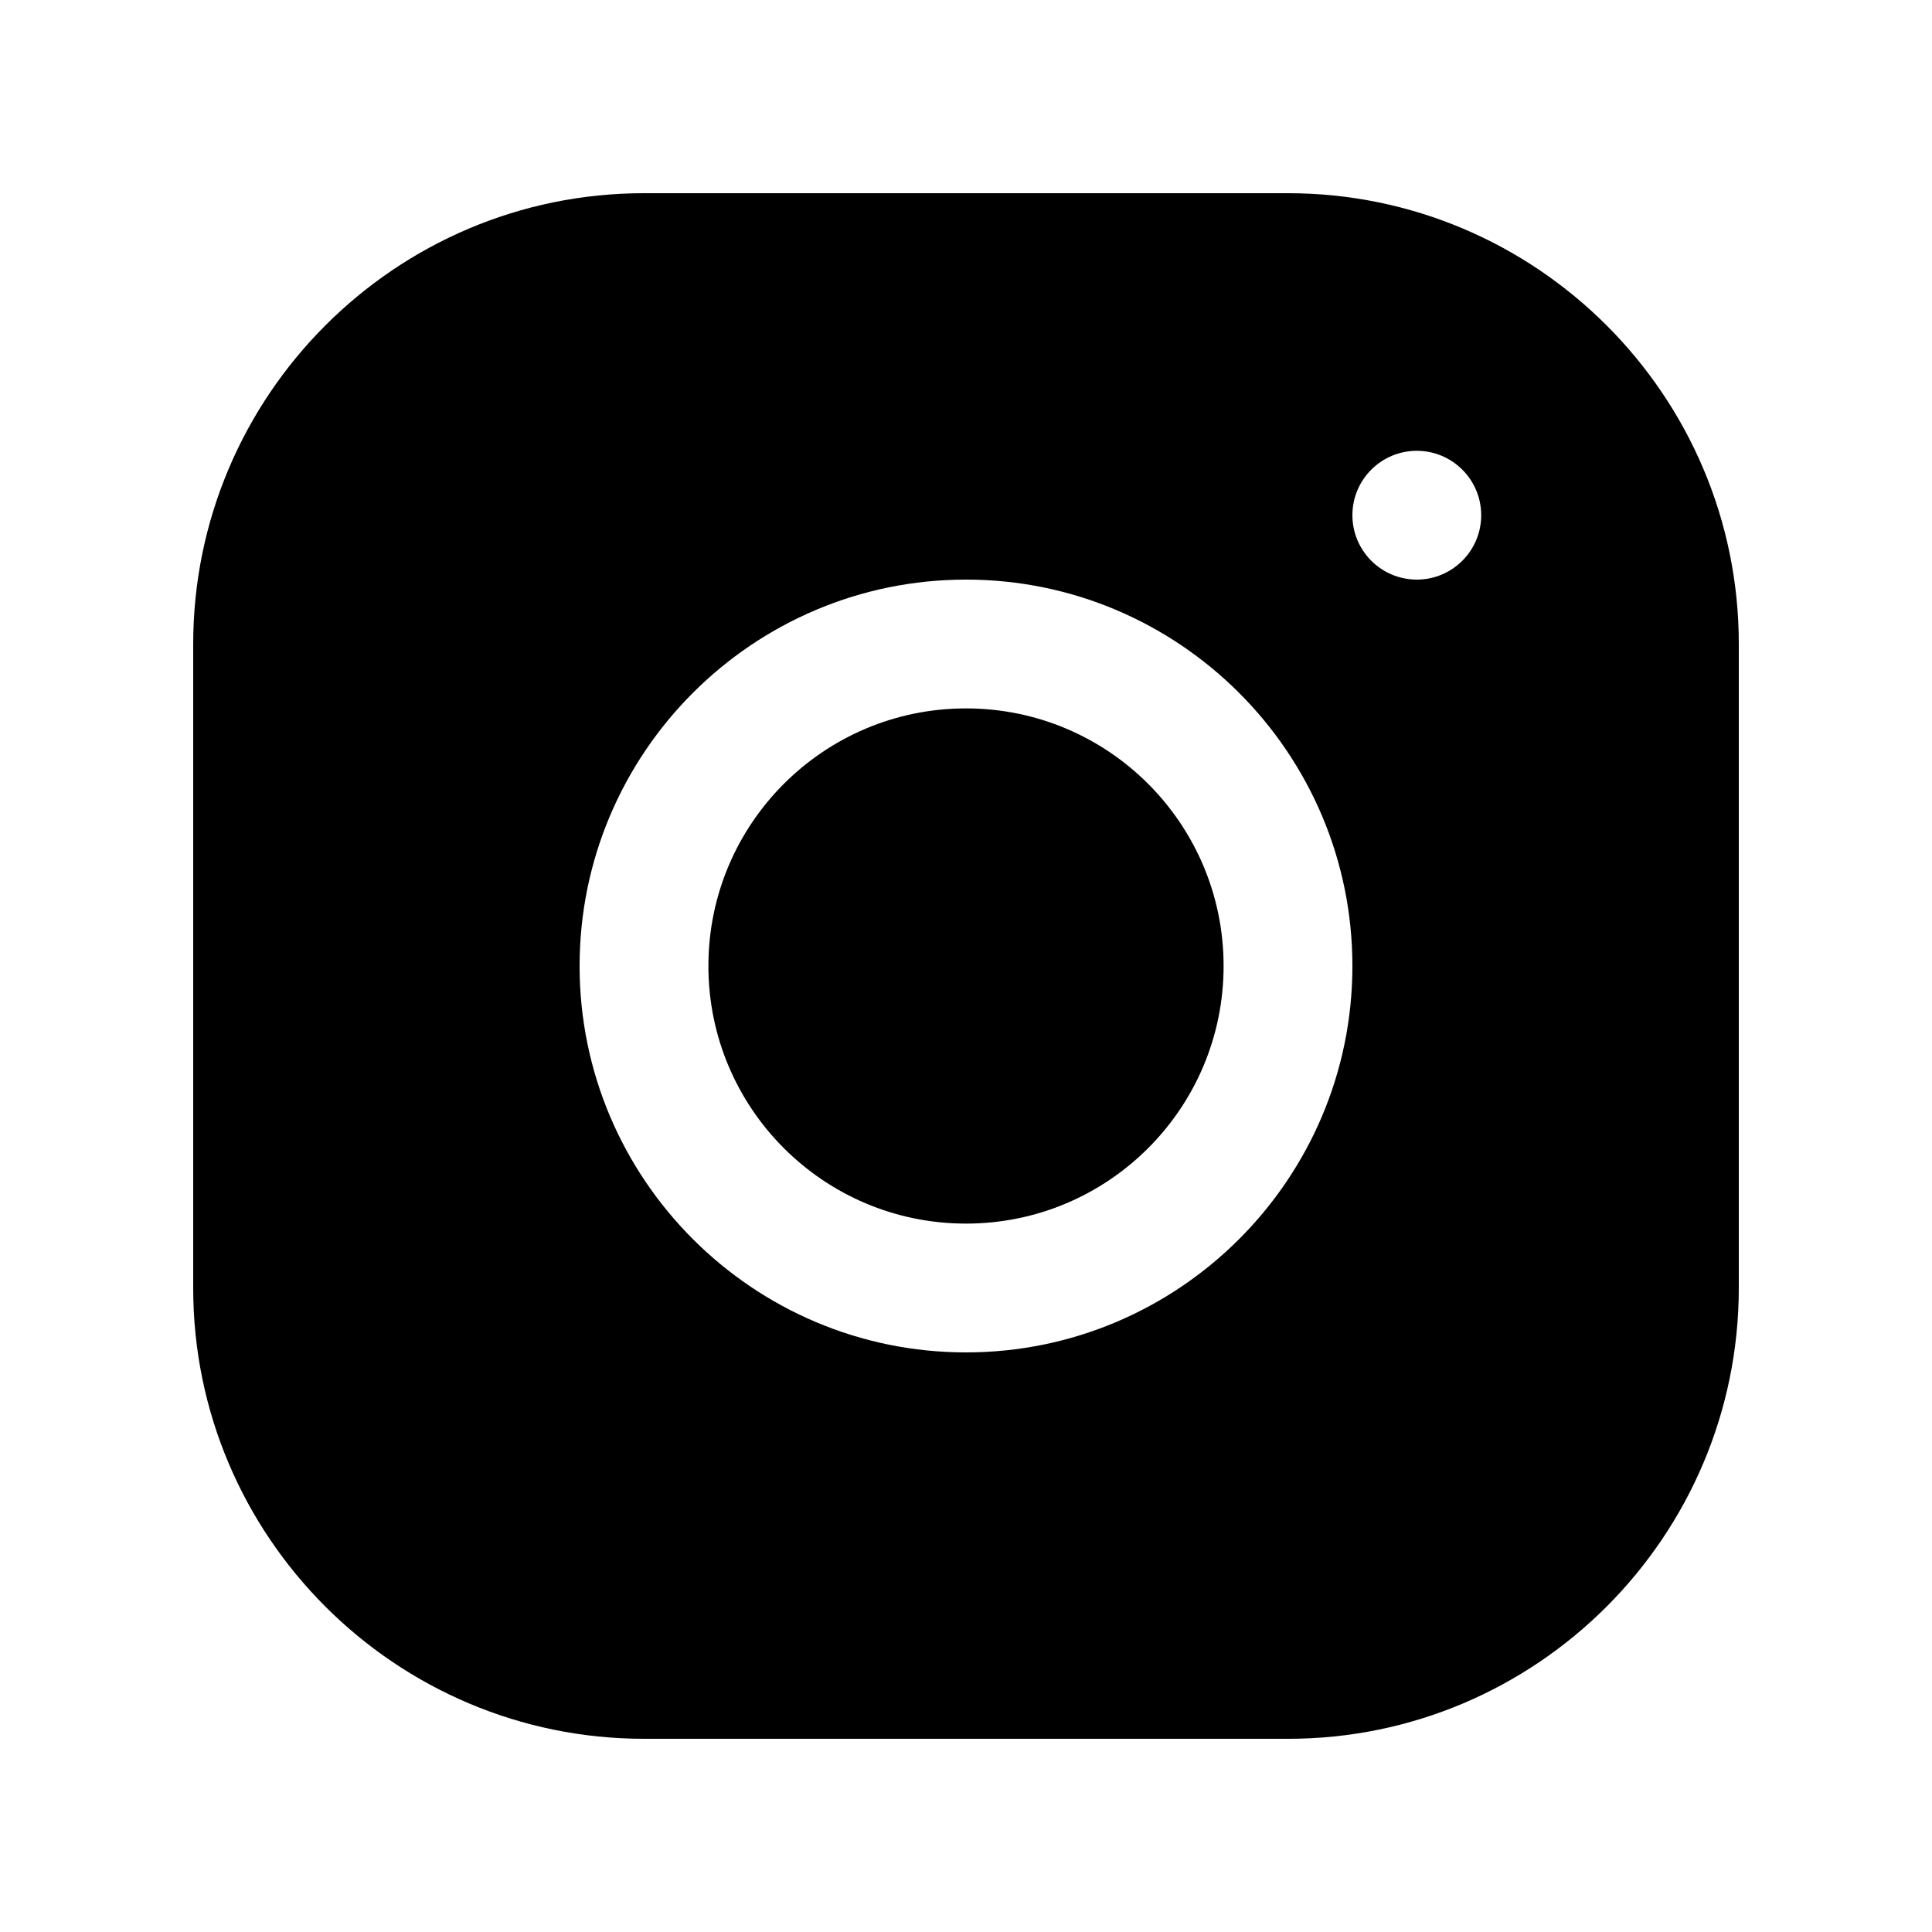
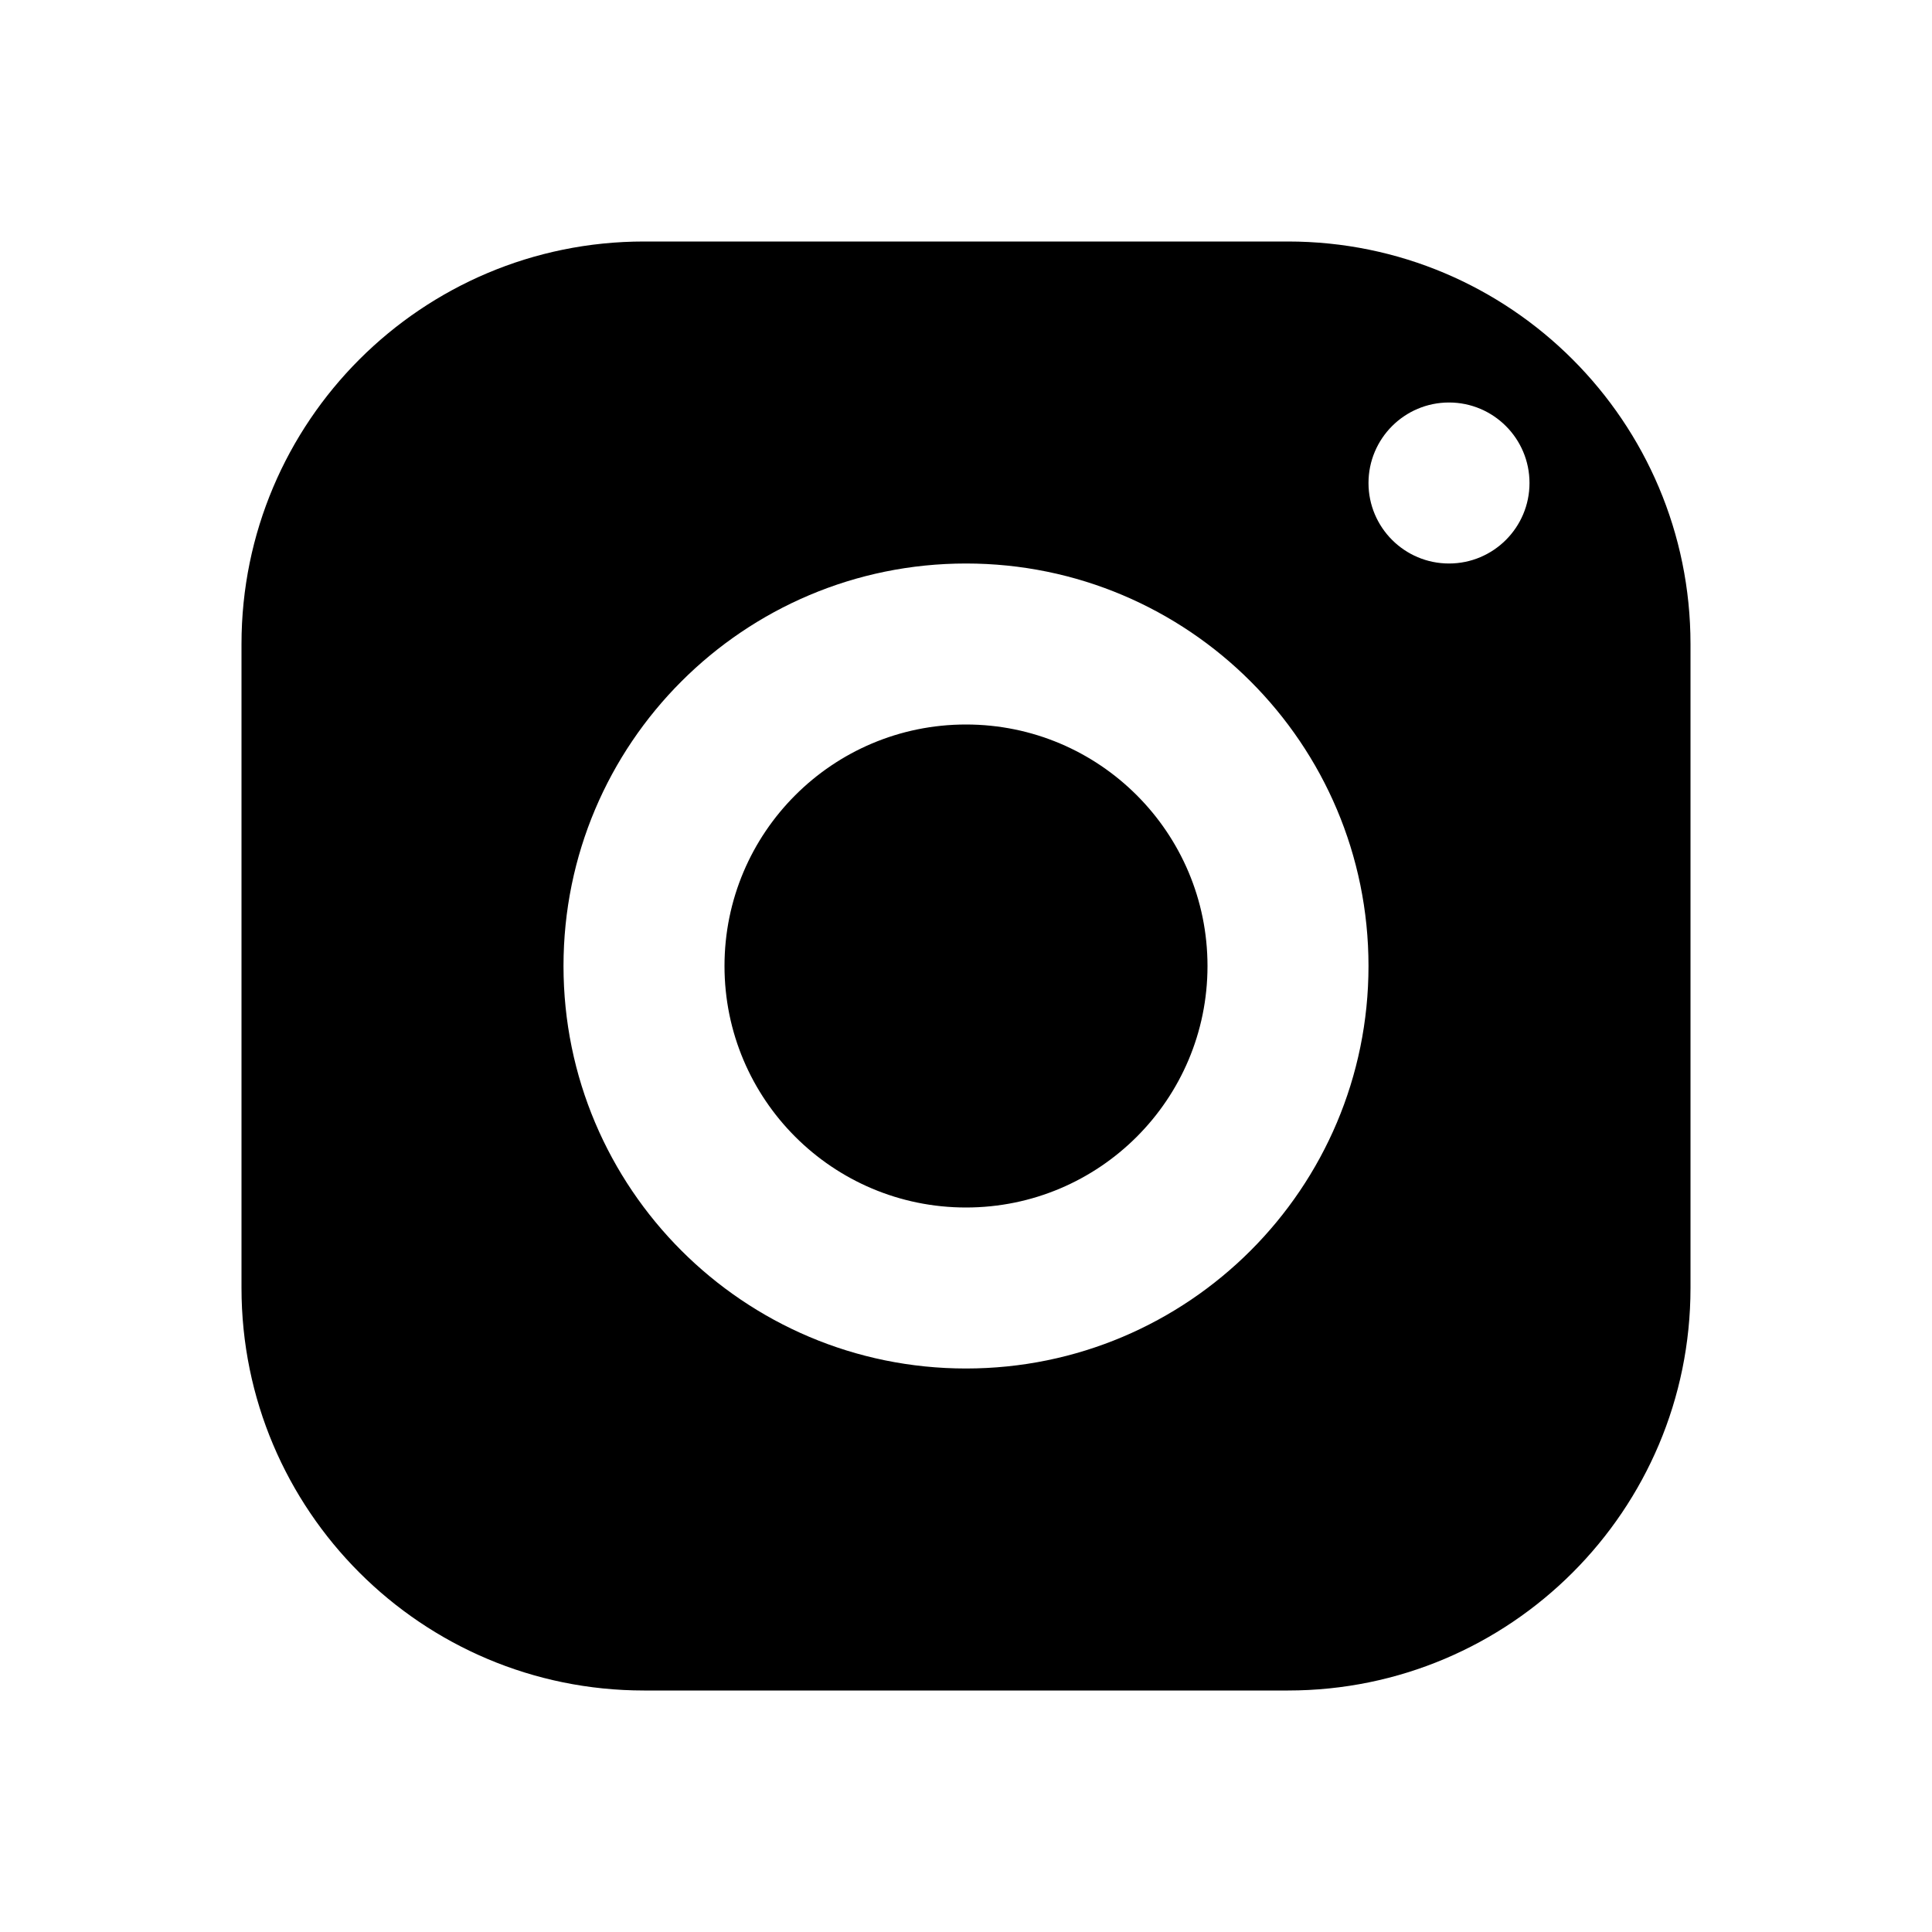
- <svg xmlns="http://www.w3.org/2000/svg" viewBox="0 0 30 30" width="30px" height="30px">
-   <path d="M 9.998 3 C 6.139 3 3 6.142 3 10.002 L 3 20.002 C 3 23.861 6.142 27 10.002 27 L 20.002 27 C 23.861 27 27 23.858 27 19.998 L 27 9.998 C 27 6.139 23.858 3 19.998 3 L 9.998 3 z M 22 7 C 22.552 7 23 7.448 23 8 C 23 8.552 22.552 9 22 9 C 21.448 9 21 8.552 21 8 C 21 7.448 21.448 7 22 7 z M 15 9 C 18.309 9 21 11.691 21 15 C 21 18.309 18.309 21 15 21 C 11.691 21 9 18.309 9 15 C 9 11.691 11.691 9 15 9 z M 15 11 A 4 4 0 0 0 11 15 A 4 4 0 0 0 15 19 A 4 4 0 0 0 19 15 A 4 4 0 0 0 15 11 z" />
+ <svg xmlns="http://www.w3.org/2000/svg" viewBox="0 0 24 24" width="24px" height="24px">
+   <path d="M 8 3 C 5.239 3 3 5.239 3 8 L 3 16 C 3 18.761 5.239 21 8 21 L 16 21 C 18.761 21 21 18.761 21 16 L 21 8 C 21 5.239 18.761 3 16 3 L 8 3 z M 18 5 C 18.552 5 19 5.448 19 6 C 19 6.552 18.552 7 18 7 C 17.448 7 17 6.552 17 6 C 17 5.448 17.448 5 18 5 z M 12 7 C 14.761 7 17 9.239 17 12 C 17 14.761 14.761 17 12 17 C 9.239 17 7 14.761 7 12 C 7 9.239 9.239 7 12 7 z M 12 9 A 3 3 0 0 0 9 12 A 3 3 0 0 0 12 15 A 3 3 0 0 0 15 12 A 3 3 0 0 0 12 9 z" />
</svg>
